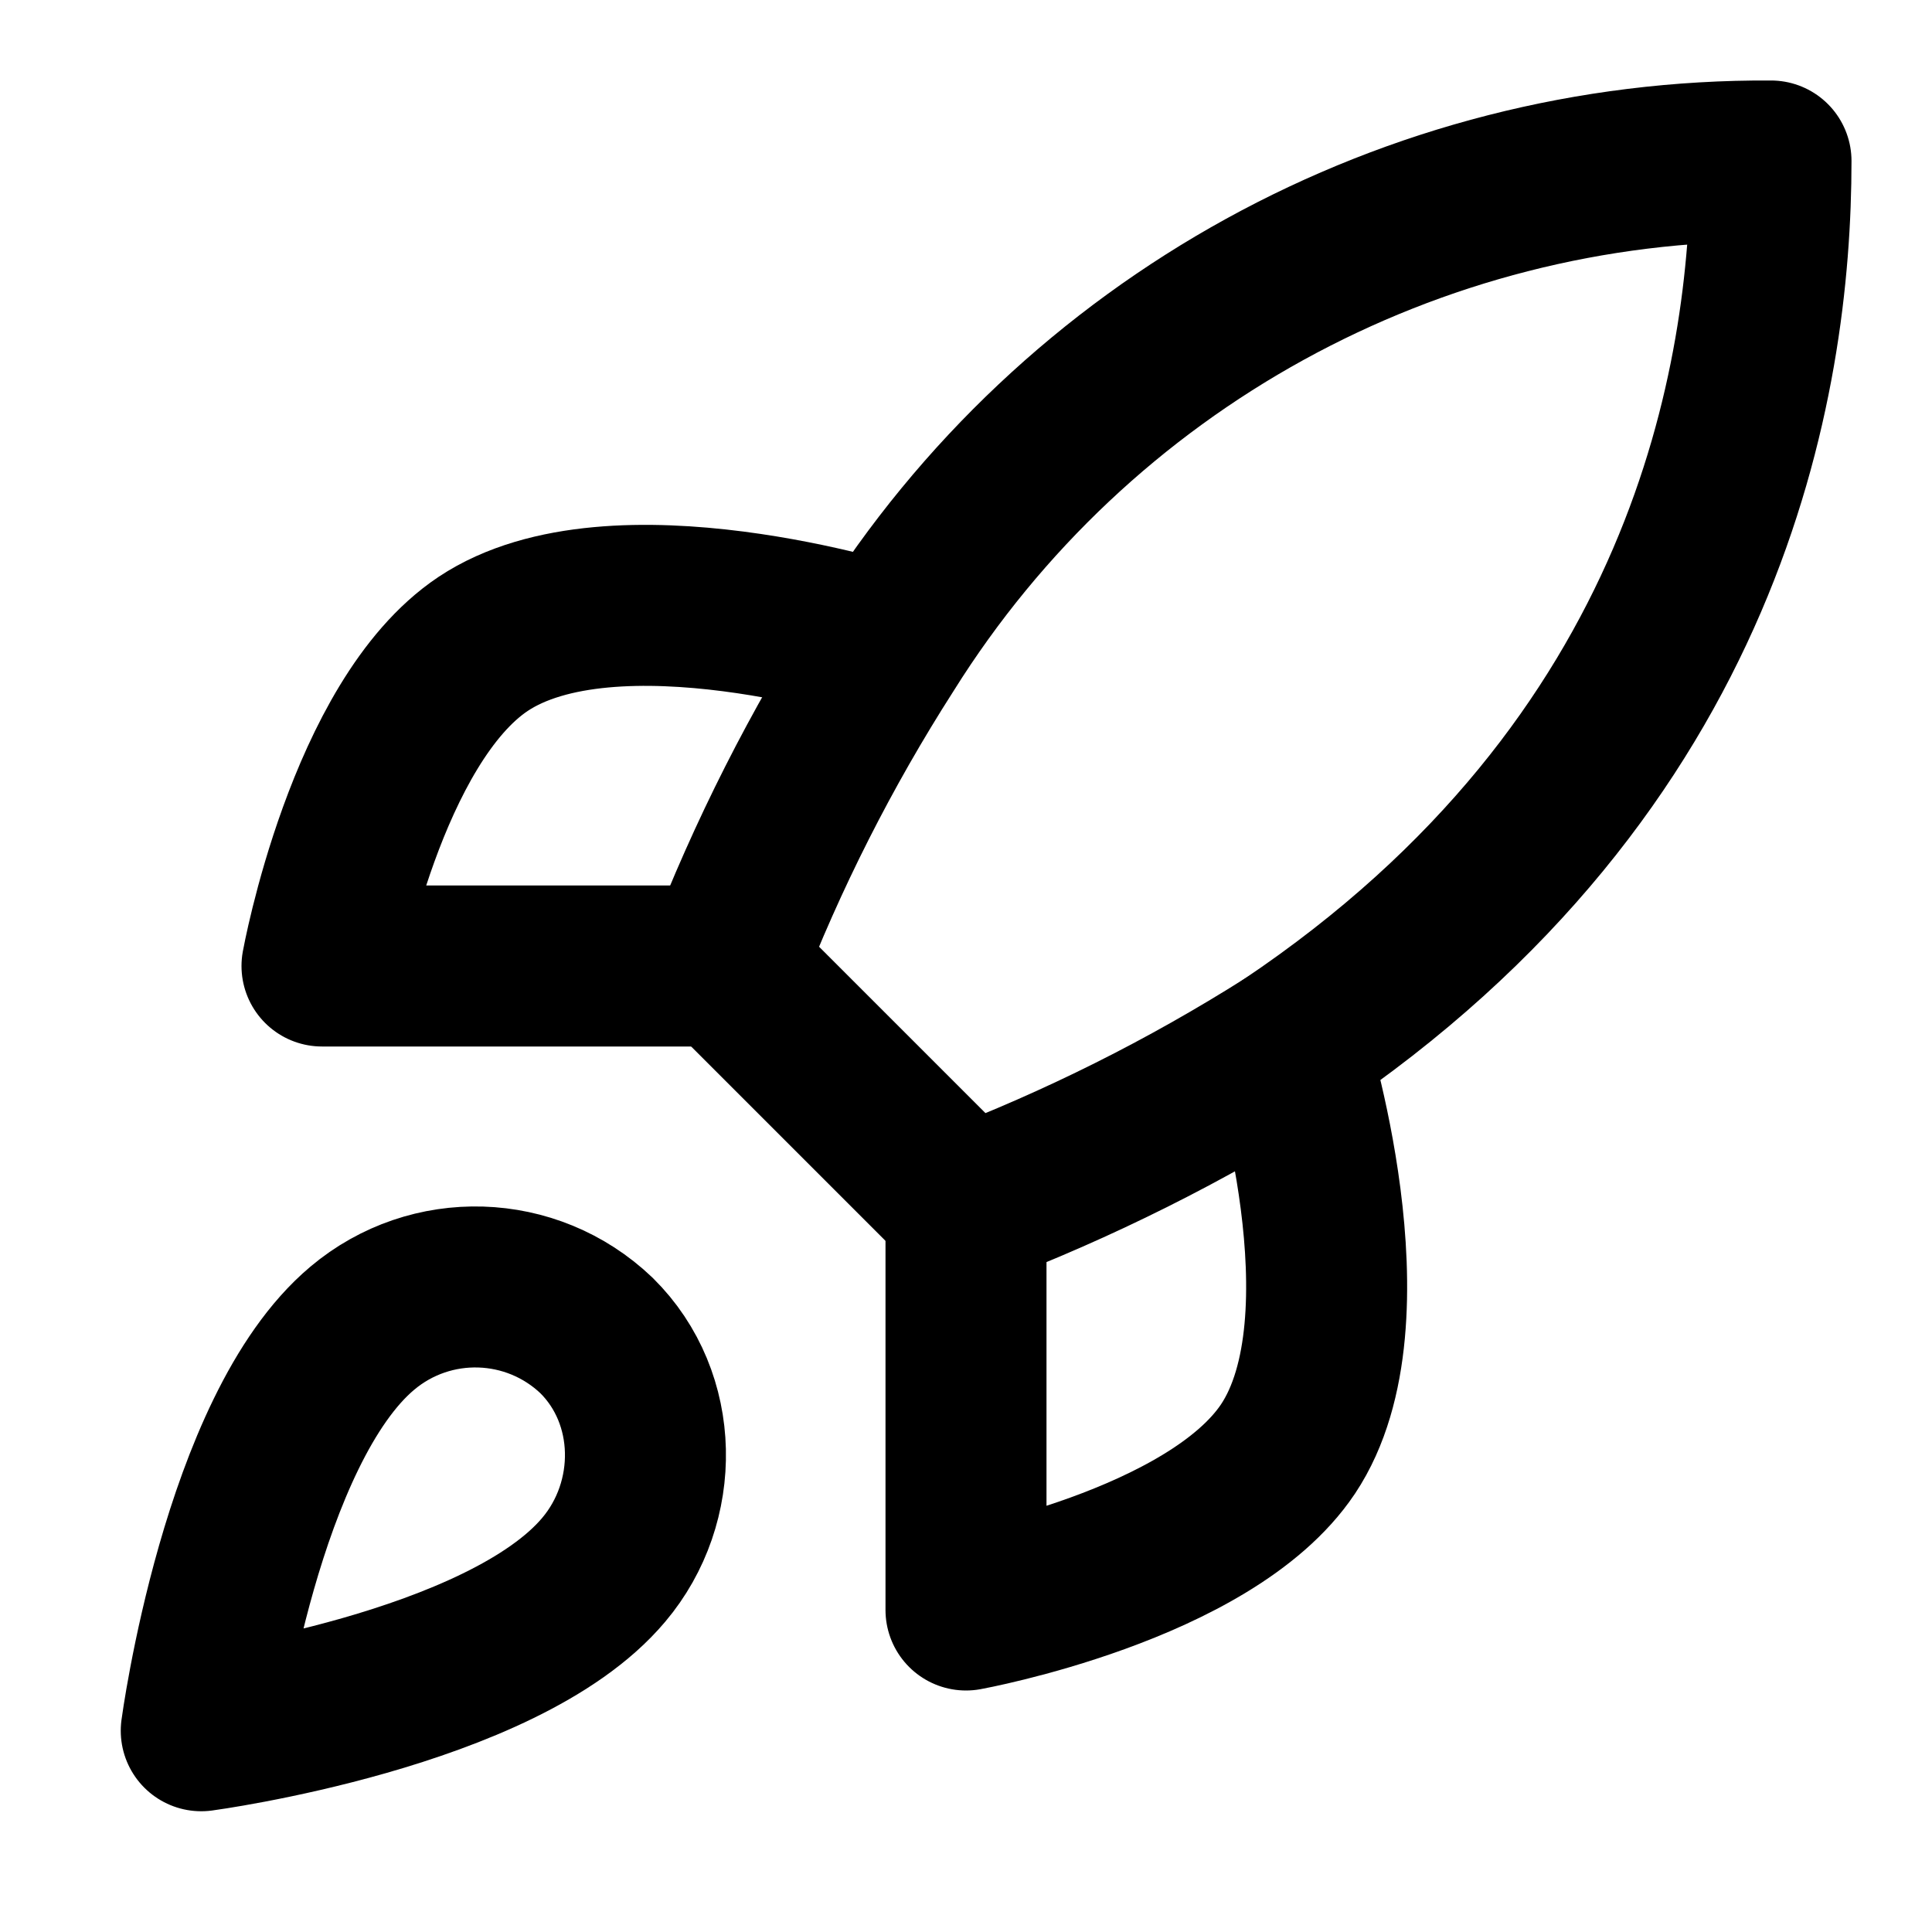
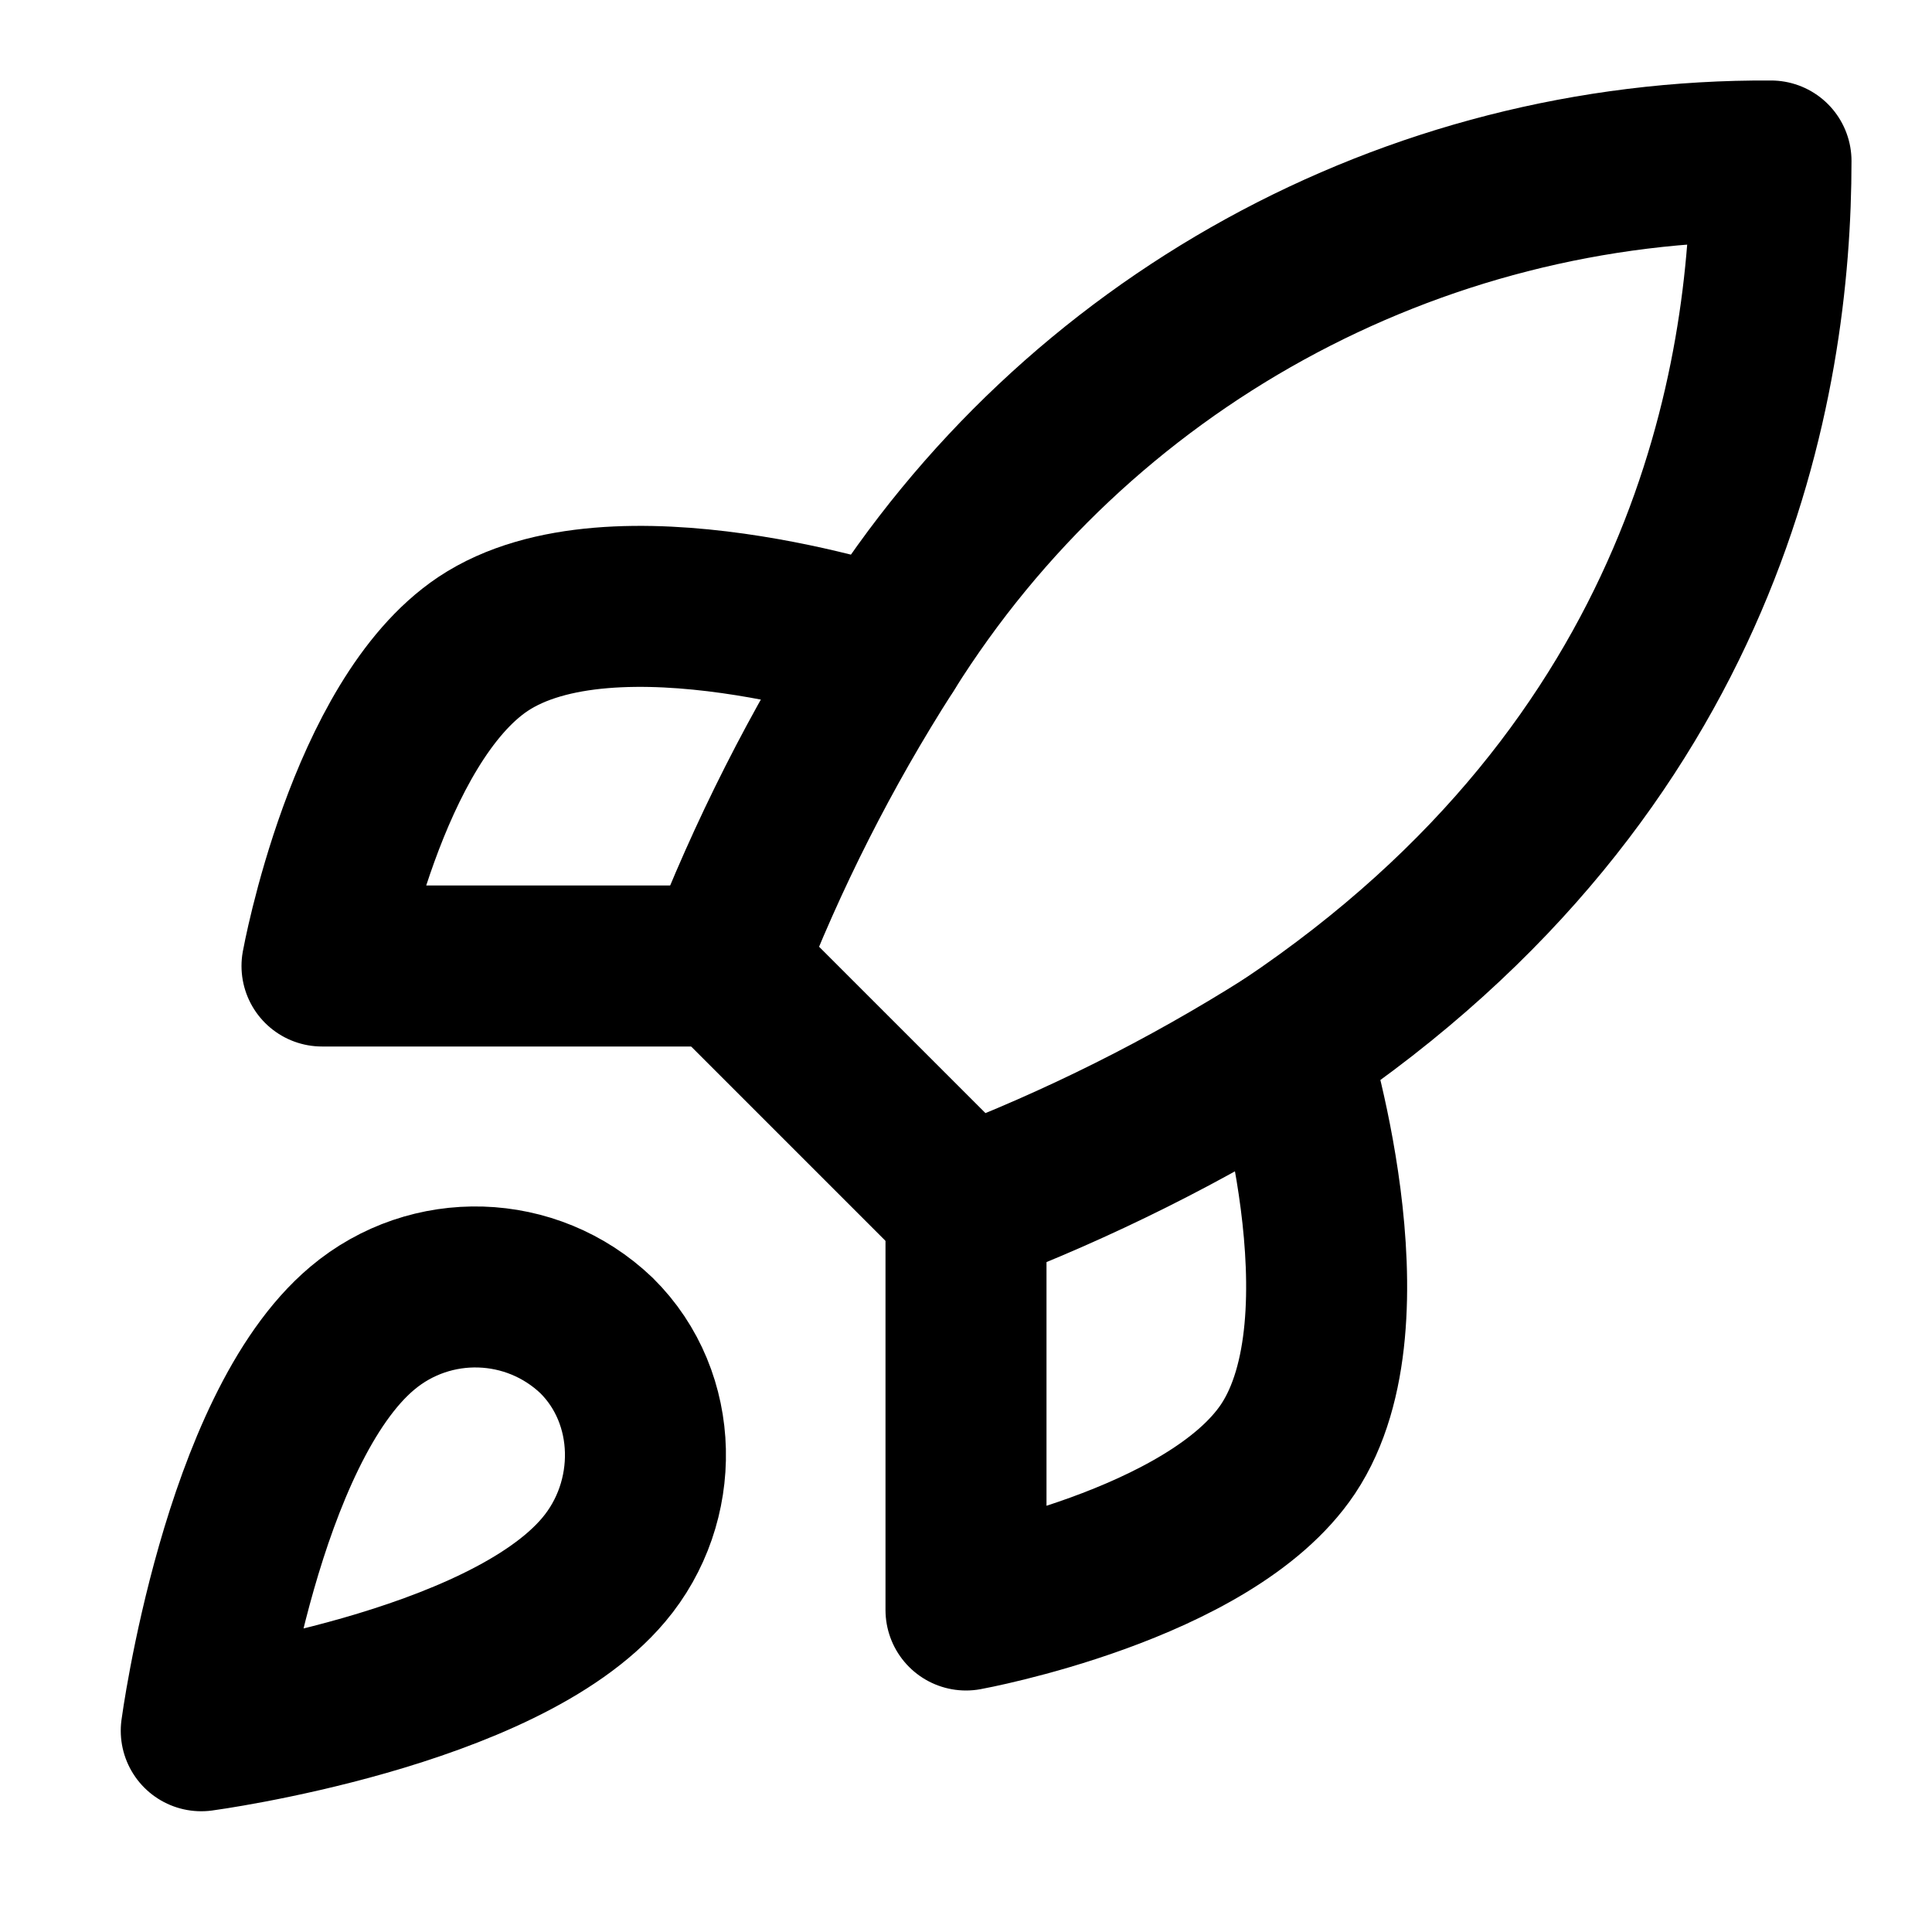
<svg xmlns="http://www.w3.org/2000/svg" fill="none" stroke="currentColor" stroke-linecap="round" stroke-linejoin="round" stroke-width="2" class="lucide lucide-rocket" viewBox="0 0 24 24">
-   <path d="M4.5 16.5c-1.5 1.26-2 5-2 5s3.74-.5 5-2c.71-.84.7-2.13-.09-2.91a2.18 2.18 0 0 0-2.91-.09M12 15l-3-3a22 22 0 0 1 2-3.95A12.88 12.88 0 0 1 22 2c0 2.72-.78 7.5-6 11a22.4 22.4 0 0 1-4 2" />
-   <path d="M9 12H4s.55-3.03 2-4c1.62-1.08 5 0 5 0M12 15v5s3.03-.55 4-2c1.08-1.62 0-5 0-5" />
+   <path d="M12 15v5s3.03-.55 4-2c1.08-1.62 0-5 0-5M4.5 16.5c-1.5 1.26-2 5-2 5s3.74-.5 5-2c.71-.84.7-2.13-.09-2.91a2.18 2.18 0 0 0-2.91-.09" />
+   <path d="M9 12a22 22 0 0 1 2-3.95A12.88 12.88 0 0 1 22 2c0 2.72-.78 7.5-6 11a22.4 22.4 0 0 1-4 2z" />
+   <path d="M9 12H4s.55-3.03 2-4c1.62-1.08 5 .05 5 .05" />
</svg>
